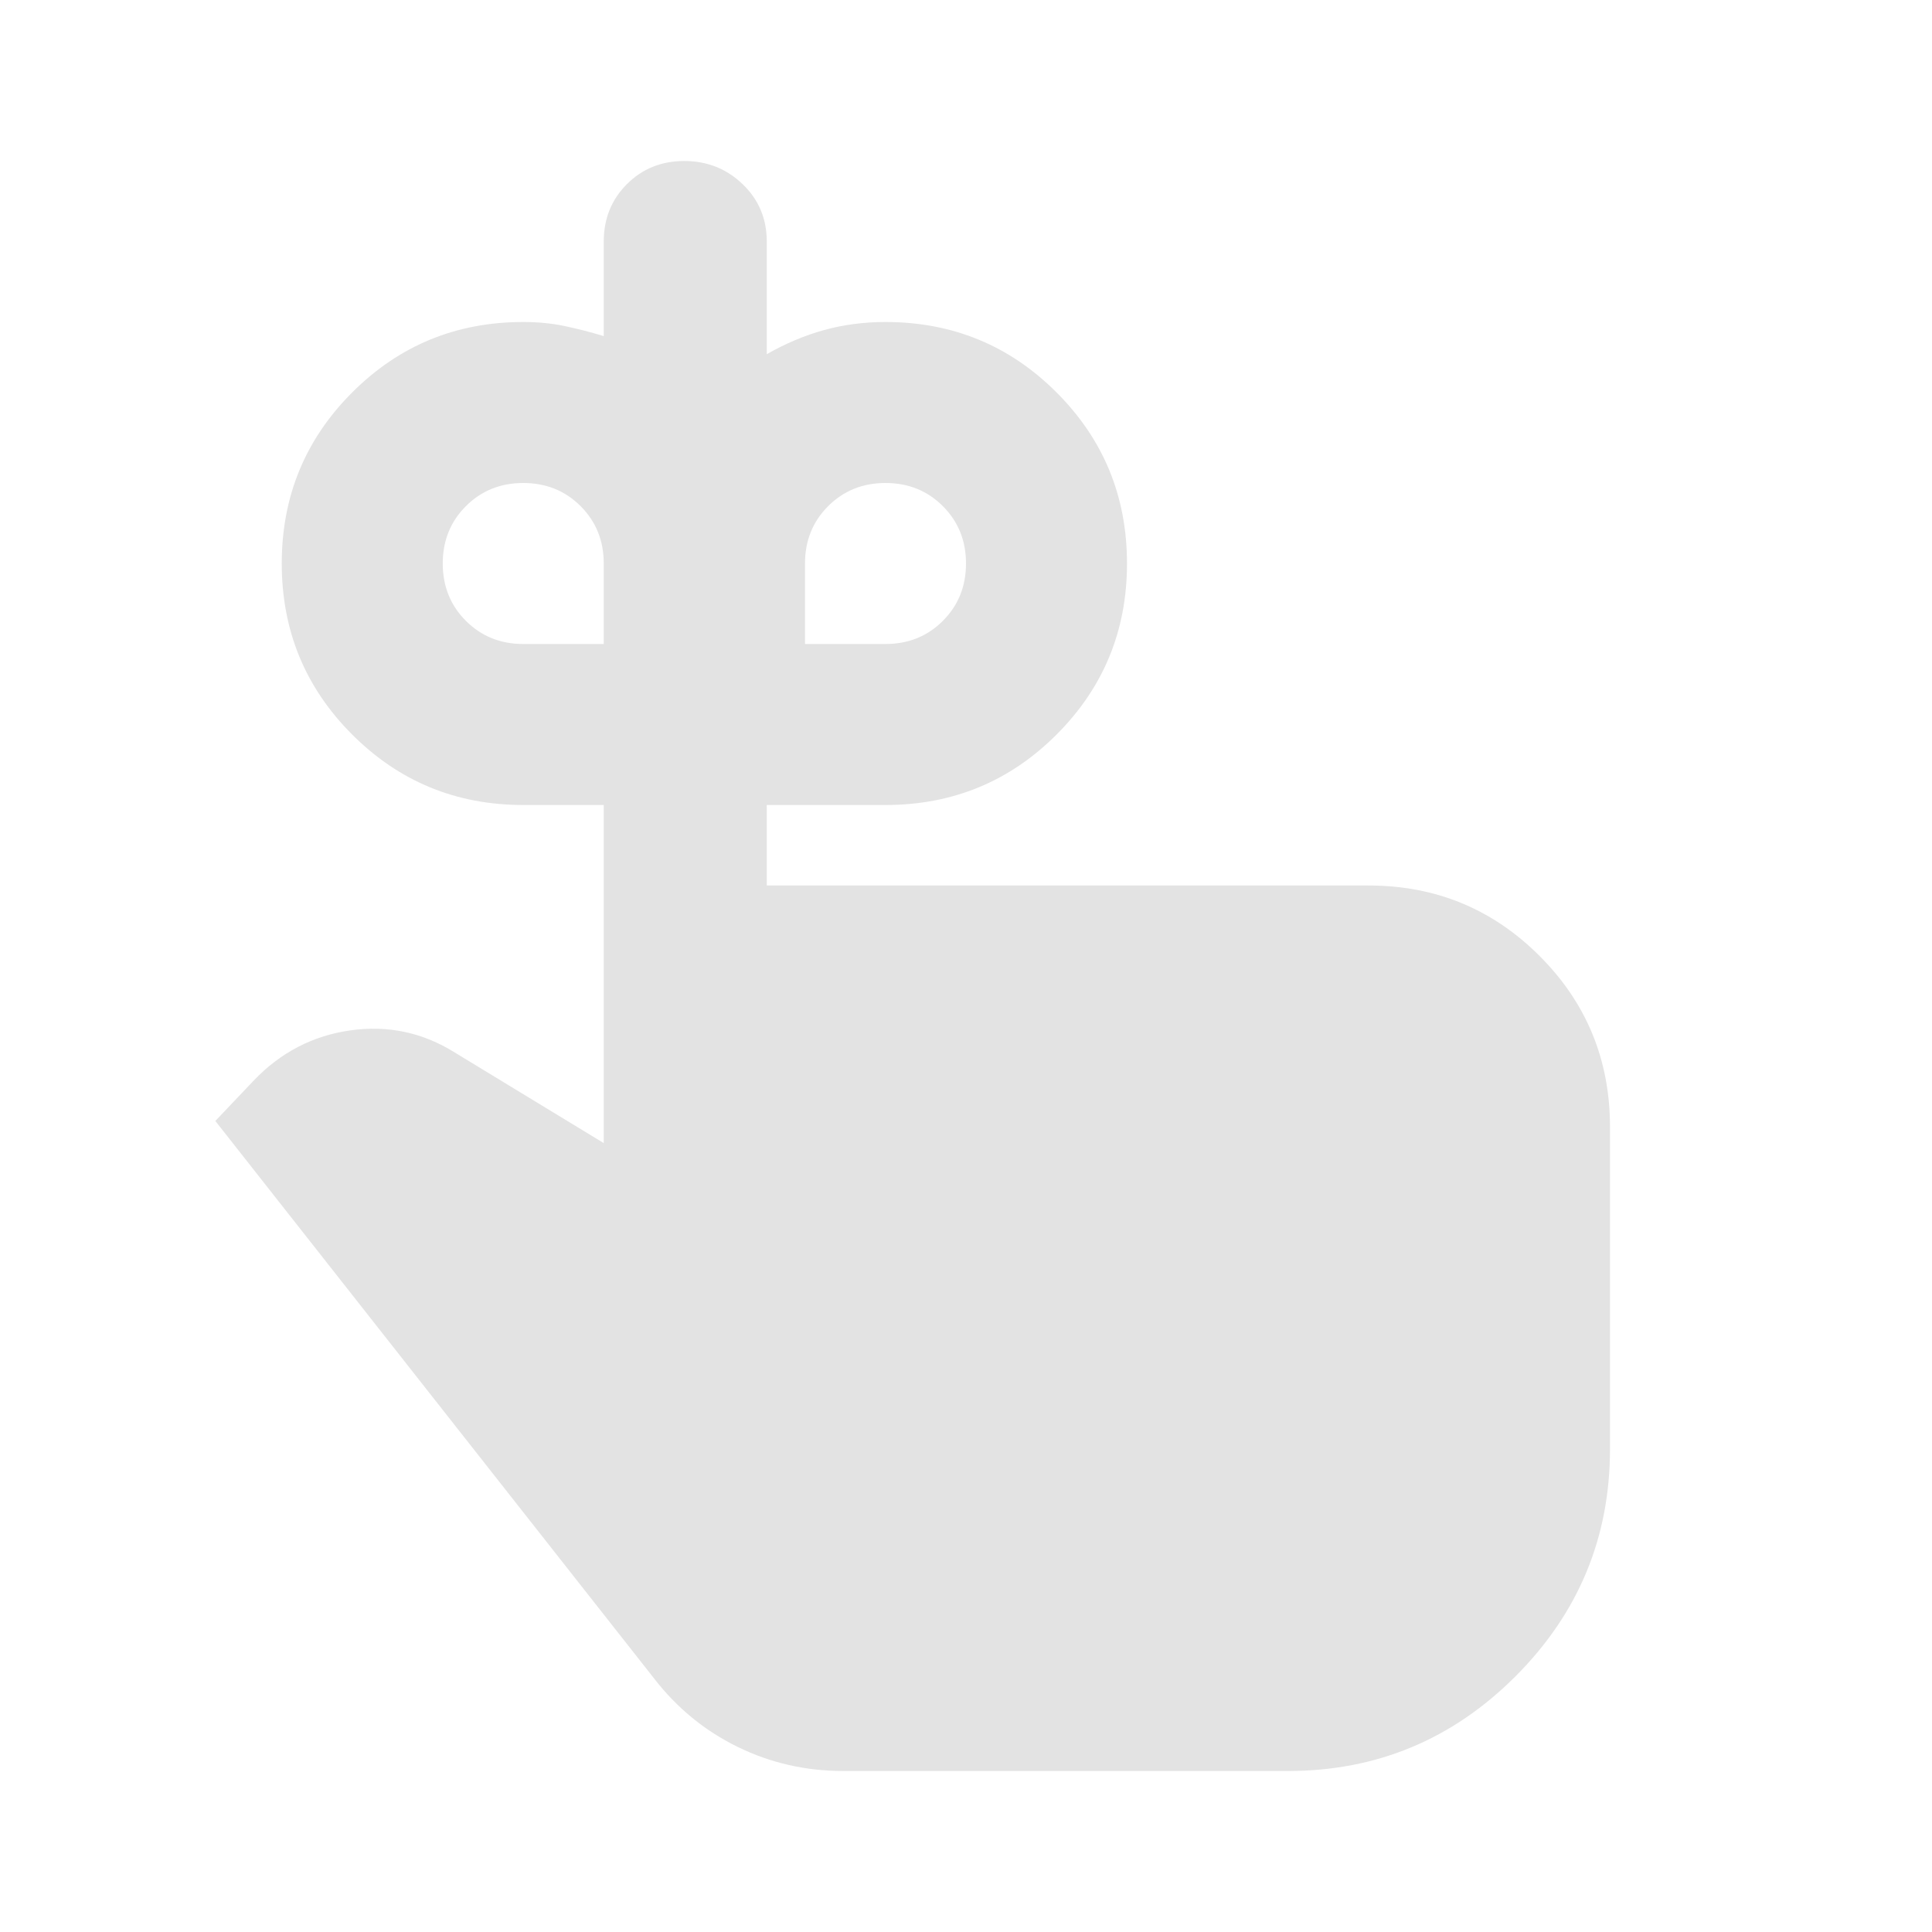
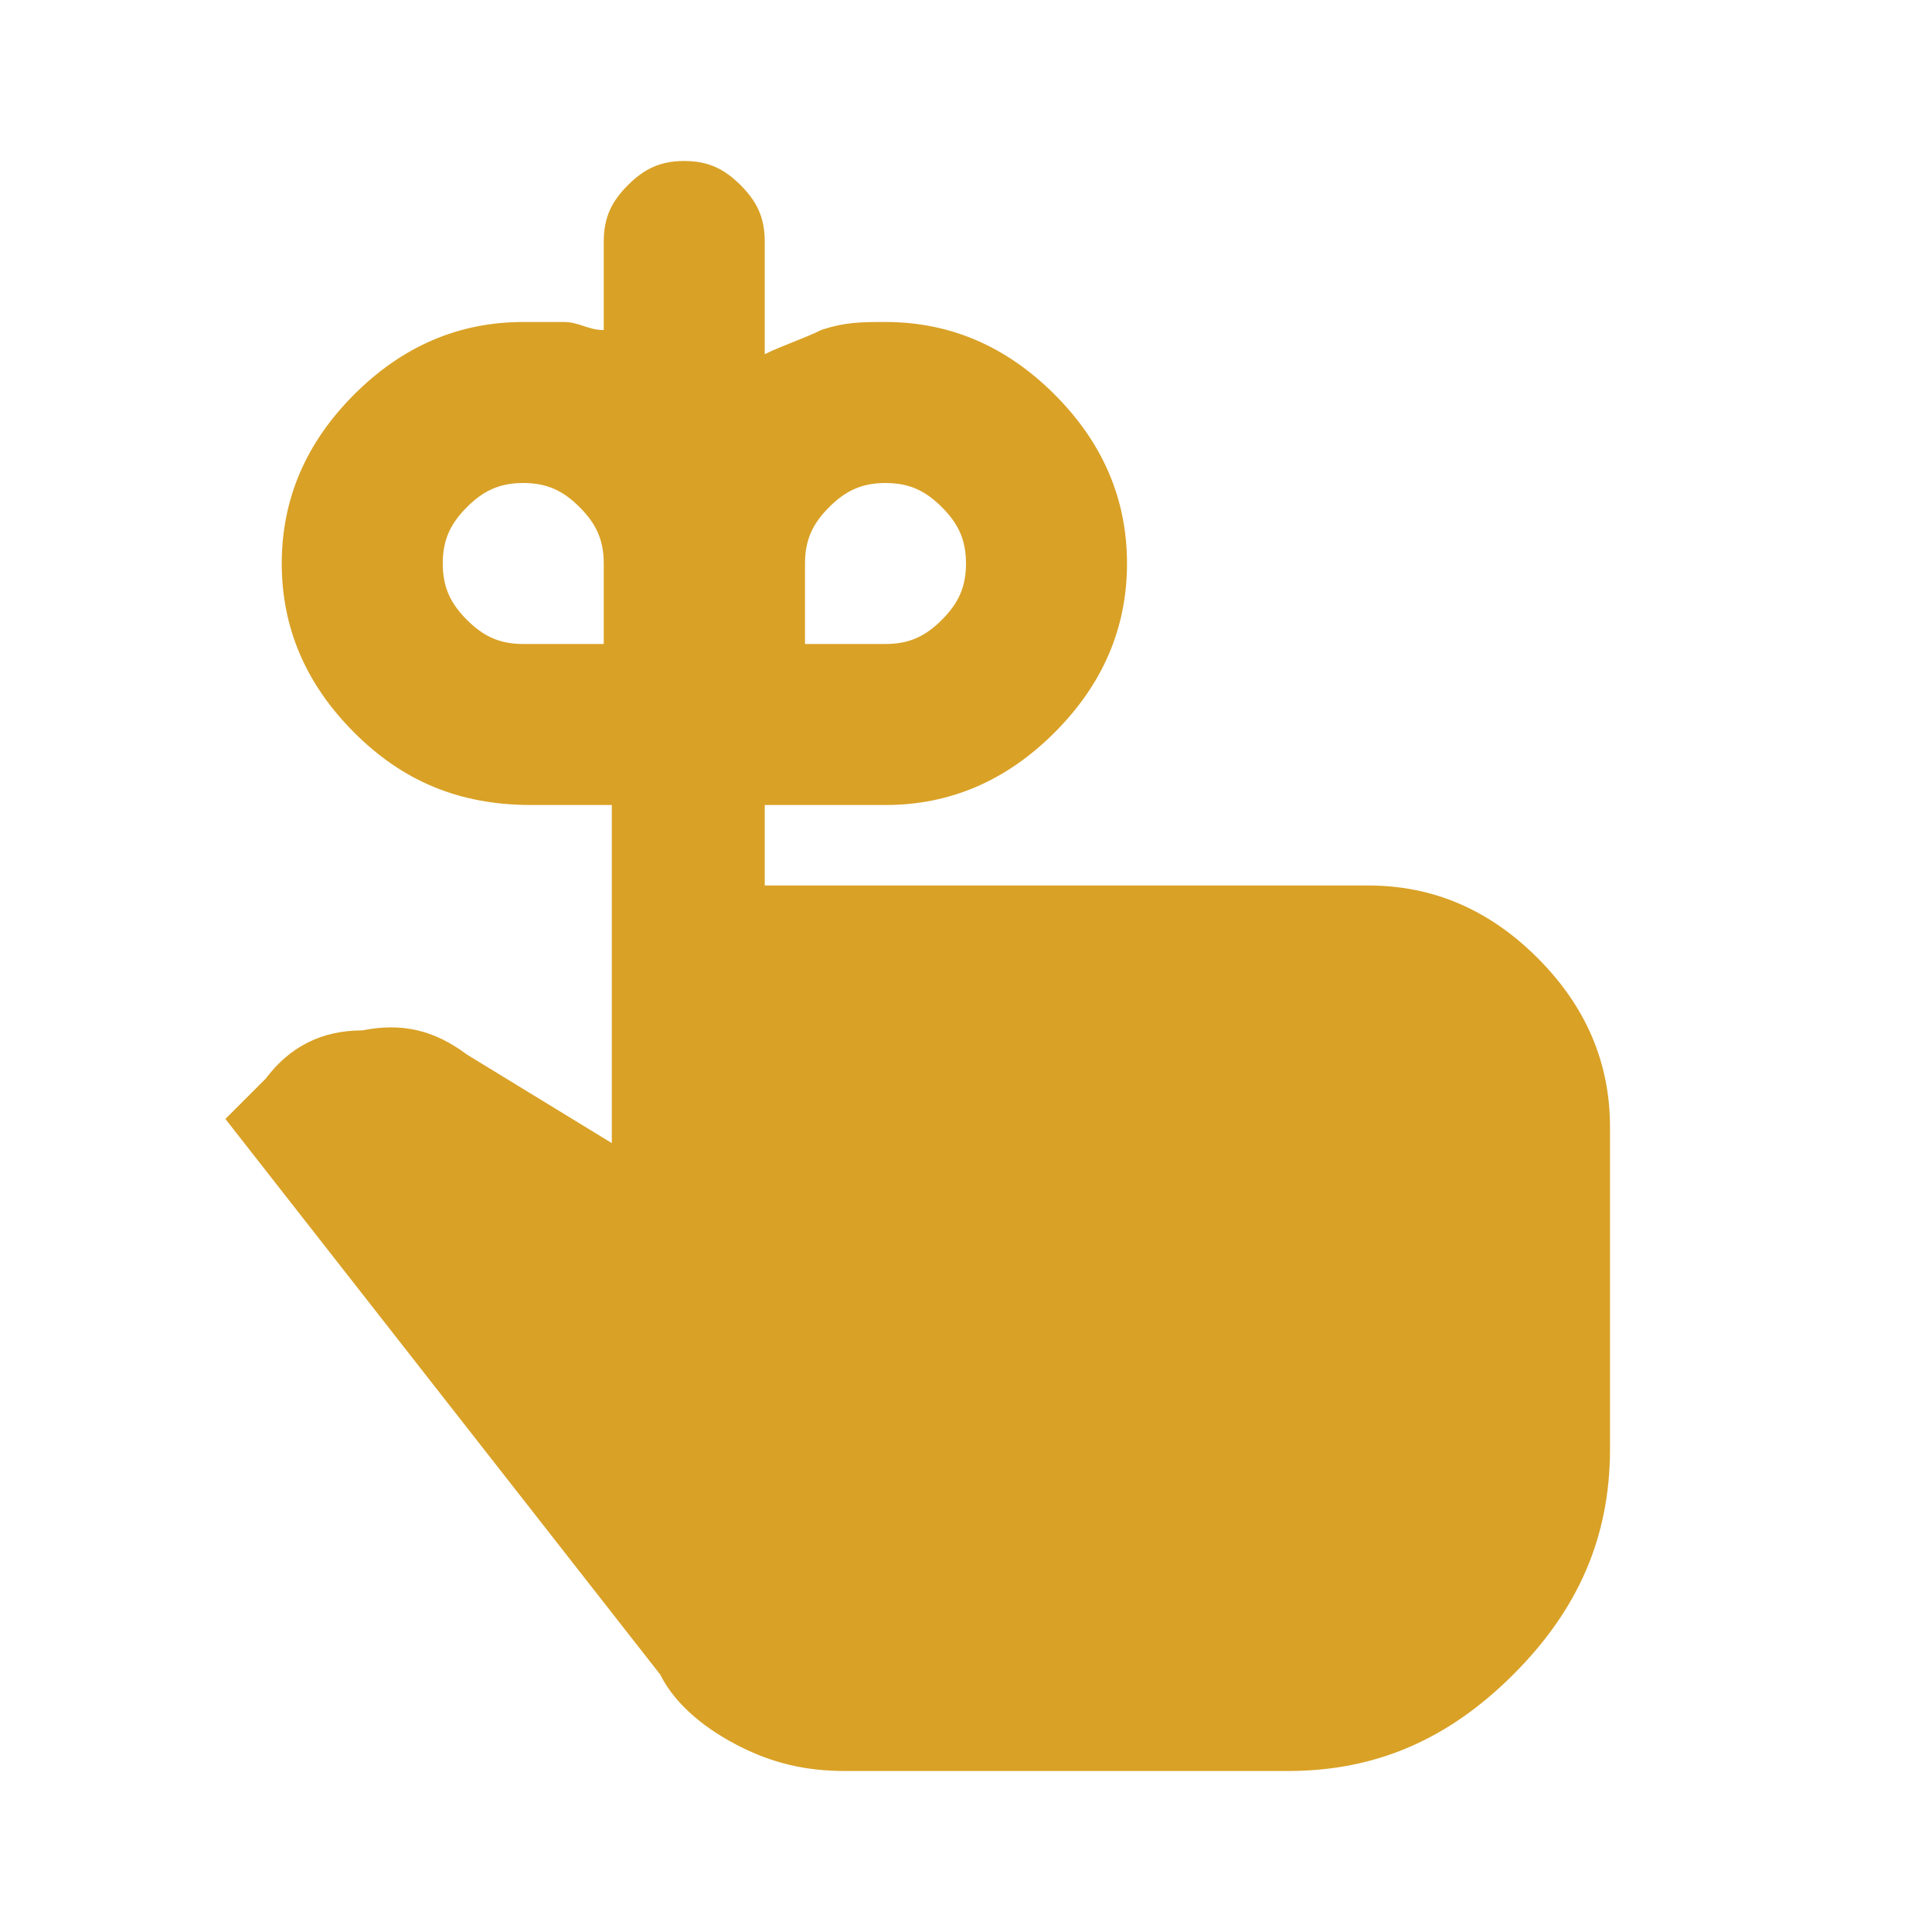
- <svg xmlns="http://www.w3.org/2000/svg" height="24px" viewBox="0 -960 960 960" width="24px" fill="#e3e3e3">
-   <path d="M260-640h40v-40q0-17-11.5-28.5T260-720q-17 0-28.5 11.5T220-680q0 17 11.5 28.5T260-640Zm180 0q17 0 28.5-11.5T480-680q0-17-11.5-28.5T440-720q-17 0-28.5 11.5T400-680v40h40Zm-59 120h299q50 0 85 35t35 85v160q0 66-47 113T640-80H419q-28 0-52.5-12T325-126L107-403l19-20q20-21 48-25t52 11l74 45v-168h-40q-50 0-85-35t-35-85q0-50 35-85t85-35q11 0 20.5 2t19.5 5v-47q0-17 11.5-28.5T340-880q17 0 29 11.5t12 28.5v56q14-8 28.5-12t30.5-4q50 0 85 35t35 85q0 50-35 85t-85 35h-59v40Z" />
+ <svg xmlns="http://www.w3.org/2000/svg" version="1.1" id="Layer_1" x="0px" y="0px" viewBox="0 0 24 24" style="enable-background:new 0 0 24 24;" xml:space="preserve">
+   <style type="text/css">
+ 	.st0{fill:#D9A126;}
+ </style>
+   <path class="st0" d="M6.5,8h1V7c0-0.3-0.1-0.5-0.3-0.7C7,6.1,6.8,6,6.5,6C6.2,6,6,6.1,5.8,6.3C5.6,6.5,5.5,6.7,5.5,7  s0.1,0.5,0.3,0.7C6,7.9,6.2,8,6.5,8z M11,8c0.3,0,0.5-0.1,0.7-0.3C11.9,7.5,12,7.3,12,7s-0.1-0.5-0.3-0.7C11.5,6.1,11.3,6,11,6  s-0.5,0.1-0.7,0.3C10.1,6.5,10,6.7,10,7v1H11z M9.5,11H17c0.8,0,1.5,0.3,2.1,0.9c0.6,0.6,0.9,1.3,0.9,2.1v4c0,1.1-0.4,2-1.2,2.8  S17.1,22,16,22h-5.5c-0.5,0-0.9-0.1-1.3-0.3s-0.8-0.5-1-0.9l-5.4-6.9l0.5-0.5c0.3-0.4,0.7-0.6,1.2-0.6c0.5-0.1,0.9,0,1.3,0.3  l1.8,1.1V10h-1C5.7,10,5,9.7,4.4,9.1S3.5,7.8,3.5,7s0.3-1.5,0.9-2.1S5.7,4,6.5,4C6.7,4,6.9,4,7,4c0.2,0,0.3,0.1,0.5,0.1V3  c0-0.3,0.1-0.5,0.3-0.7C8,2.1,8.2,2,8.5,2S9,2.1,9.2,2.3C9.4,2.5,9.5,2.7,9.5,3v1.4c0.2-0.1,0.5-0.2,0.7-0.3C10.5,4,10.7,4,11,4  c0.8,0,1.5,0.3,2.1,0.9S14,6.2,14,7s-0.3,1.5-0.9,2.1S11.8,10,11,10H9.5V11z" />
</svg>
